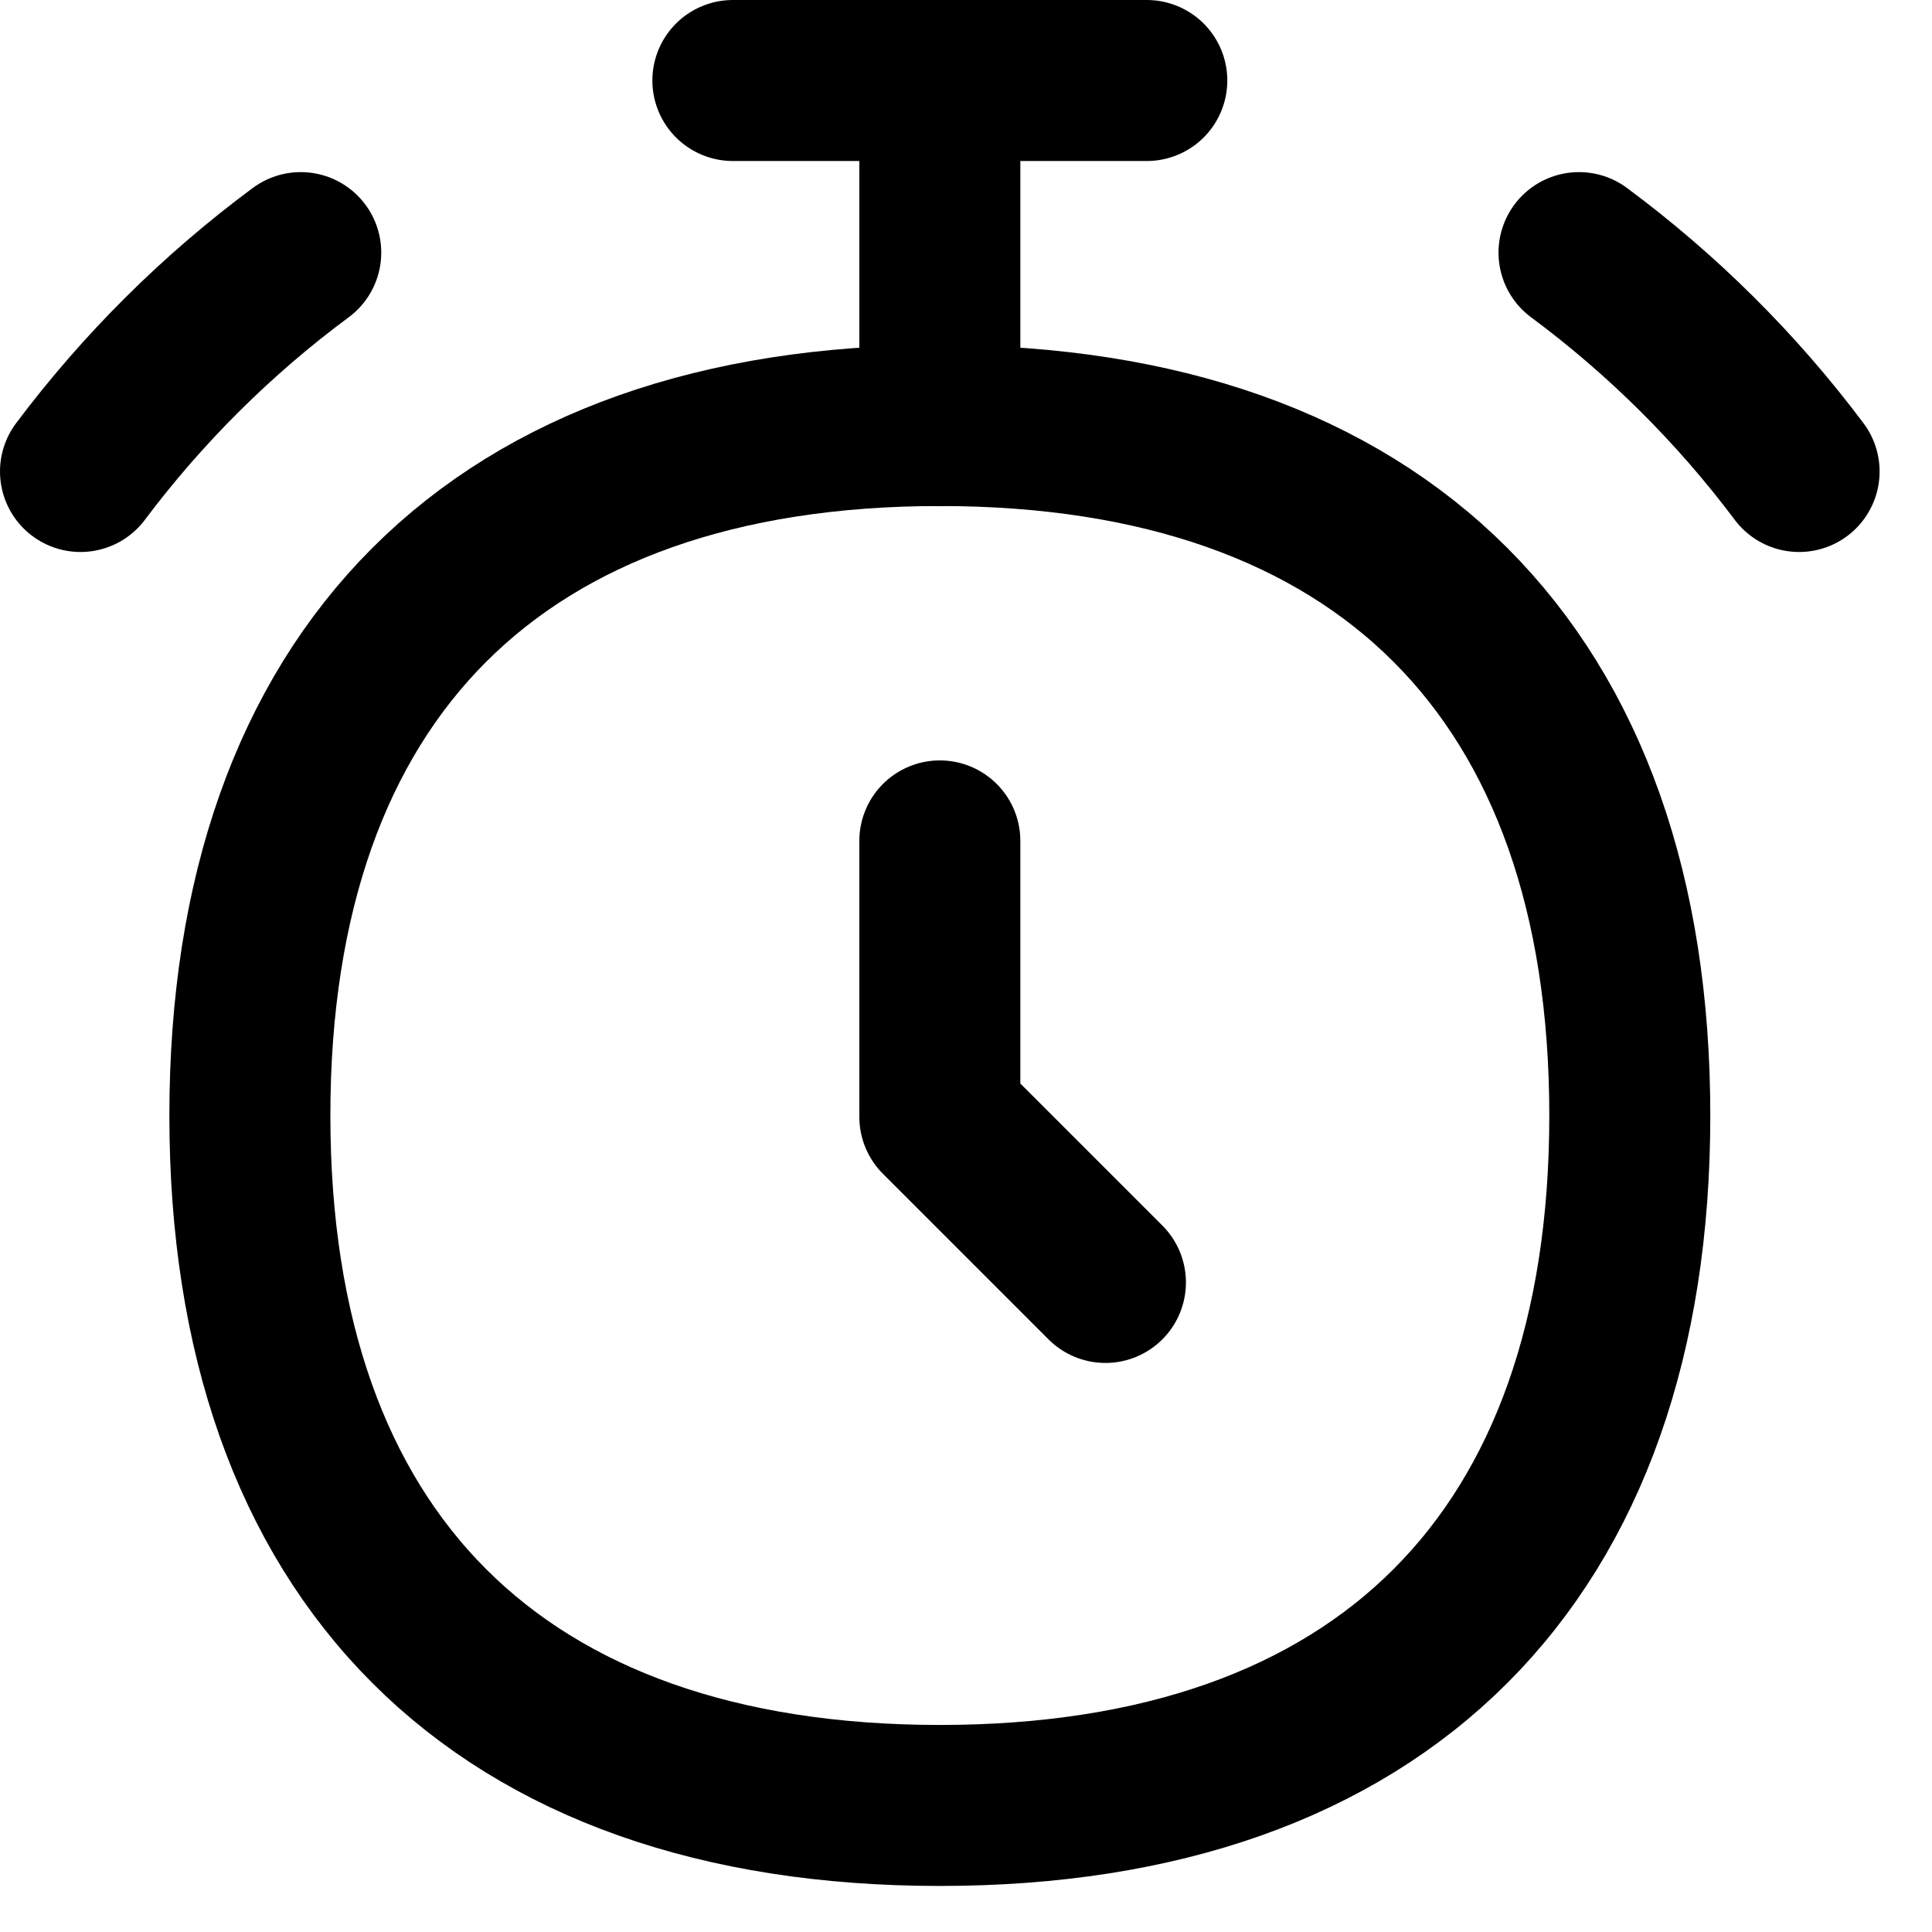
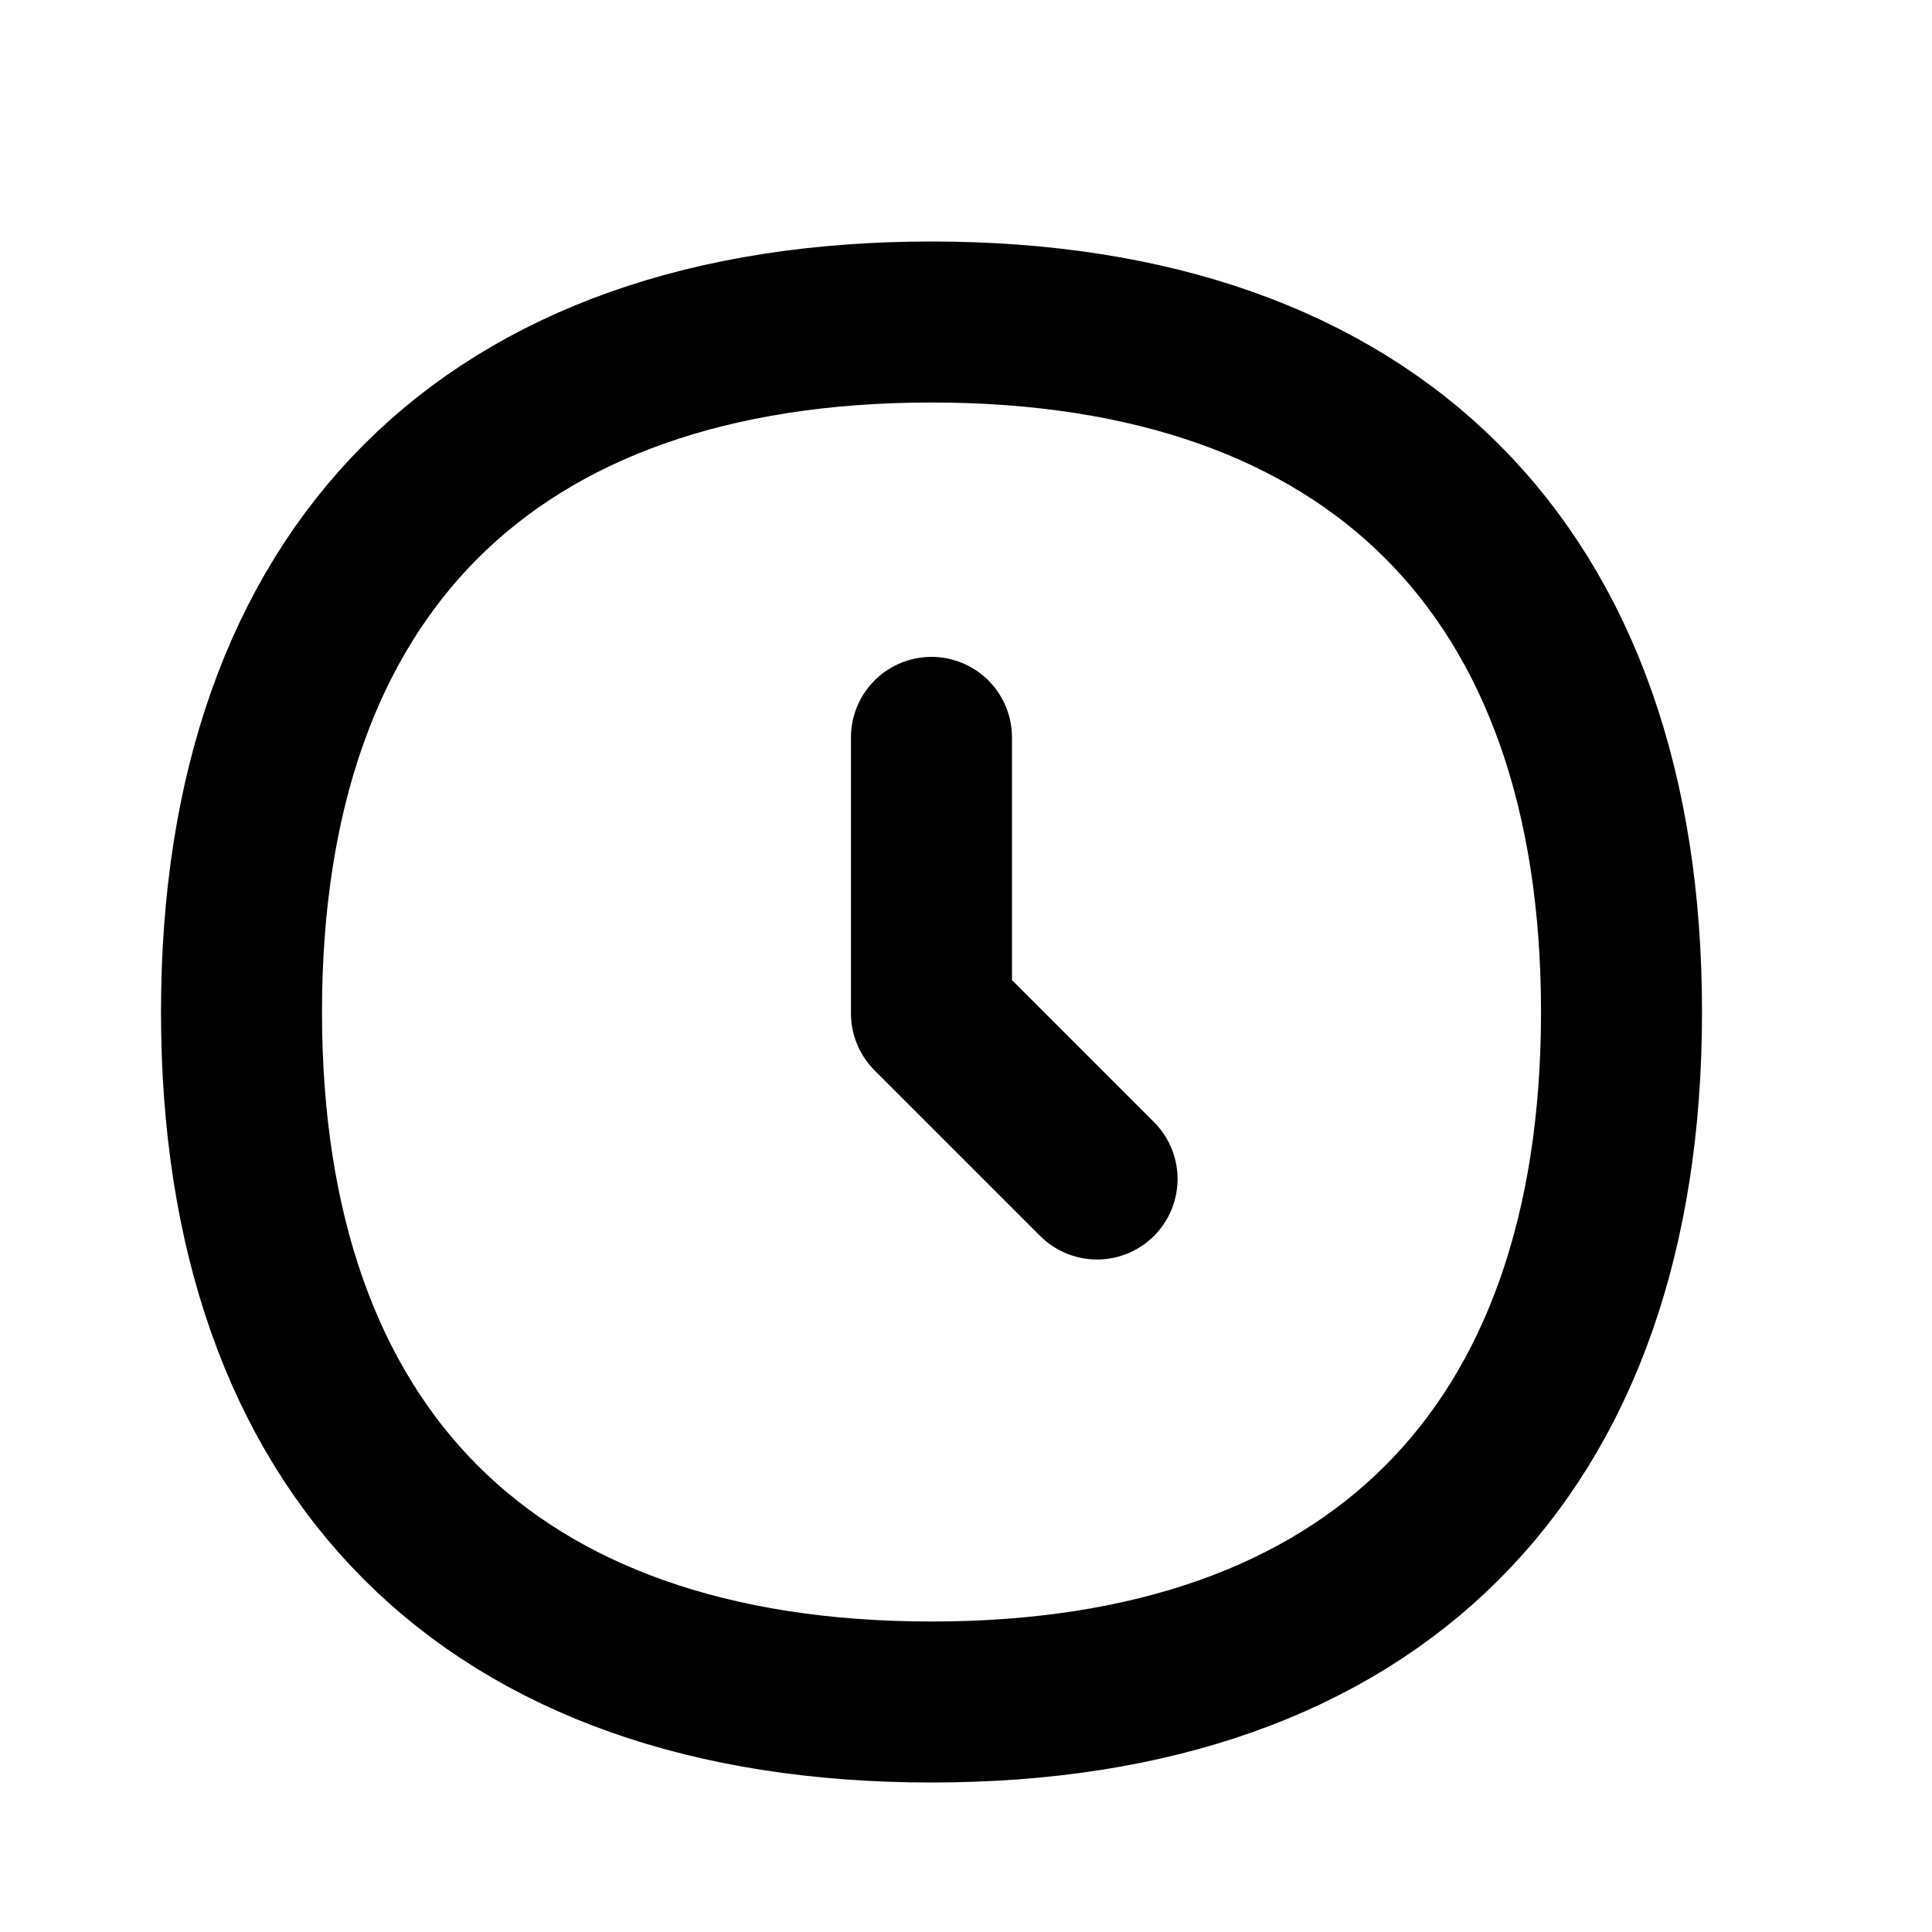
<svg xmlns="http://www.w3.org/2000/svg" width="24" height="24" viewBox="0 0 24 24" fill="none">
-   <path d="M11.675 22.428C17.161 22.428 20.246 19.343 20.246 13.857C20.246 8.371 17.161 5.286 11.675 5.286C6.189 5.286 3.104 8.371 3.104 13.857C3.104 19.343 6.189 22.428 11.675 22.428Z" stroke="black" stroke-width="2" stroke-linecap="round" stroke-linejoin="round" />
-   <path d="M9.104 1H14.246" stroke="black" stroke-width="2" stroke-linecap="round" stroke-linejoin="round" />
-   <path d="M11.675 1V5.286" stroke="black" stroke-width="2" stroke-linecap="round" stroke-linejoin="round" />
-   <path d="M1 5.857C1.776 4.823 2.698 3.907 3.736 3.138" stroke="black" stroke-width="2" stroke-linecap="round" stroke-linejoin="round" />
-   <path d="M22.349 5.857C21.574 4.823 20.653 3.908 19.615 3.138" stroke="black" stroke-width="2" stroke-linecap="round" stroke-linejoin="round" />
-   <path d="M11.675 10.446V13.874L13.732 15.931" stroke="black" stroke-width="2" stroke-linecap="round" stroke-linejoin="round" />
+   <path d="M11.571 21.143C17.057 21.143 20.143 18.057 20.143 12.571C20.143 7.086 17.057 4 11.571 4C6.086 4 3 7.086 3 12.571C3 18.057 6.086 21.143 11.571 21.143Z" stroke="black" stroke-width="2" stroke-linecap="round" stroke-linejoin="round" />
+   <path d="M11.571 9.16V12.589L13.628 14.646" stroke="black" stroke-width="2" stroke-linecap="round" stroke-linejoin="round" />
</svg>
